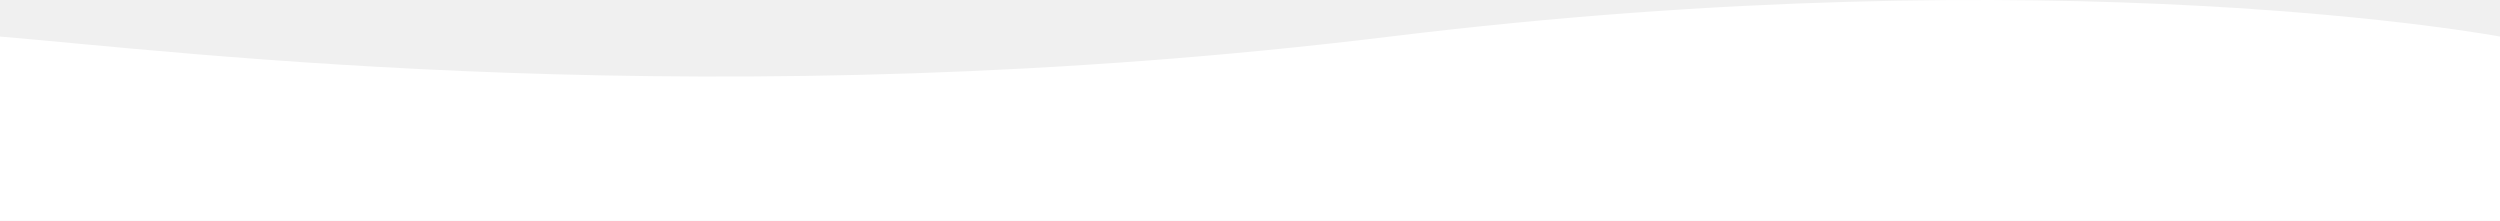
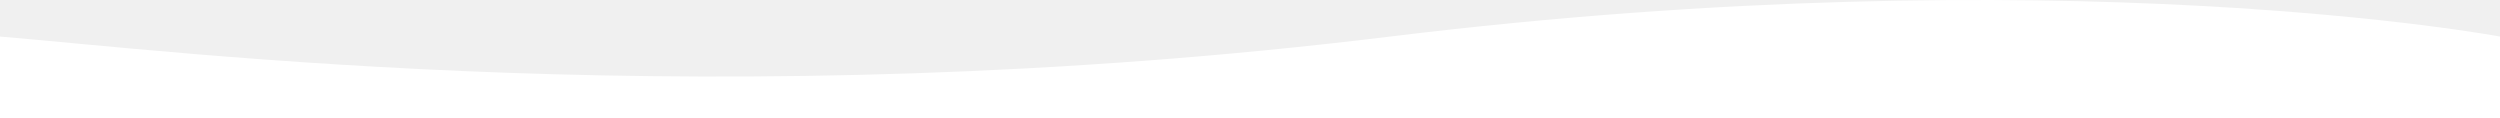
- <svg xmlns="http://www.w3.org/2000/svg" width="1919.058" height="169.435" viewBox="0 0 1919.058 169.435">
+ <svg xmlns="http://www.w3.org/2000/svg" width="1919.058" height="90.5" viewBox="0 0 1919.058 90.5">
  <path id="Path_115" data-name="Path 115" d="M-100,884.493H1819.058V743.131s-335.953-63.164-852.052,0S34.079,754.184-100,743.131" transform="translate(100 -715.058)" fill="#fff" />
</svg>
